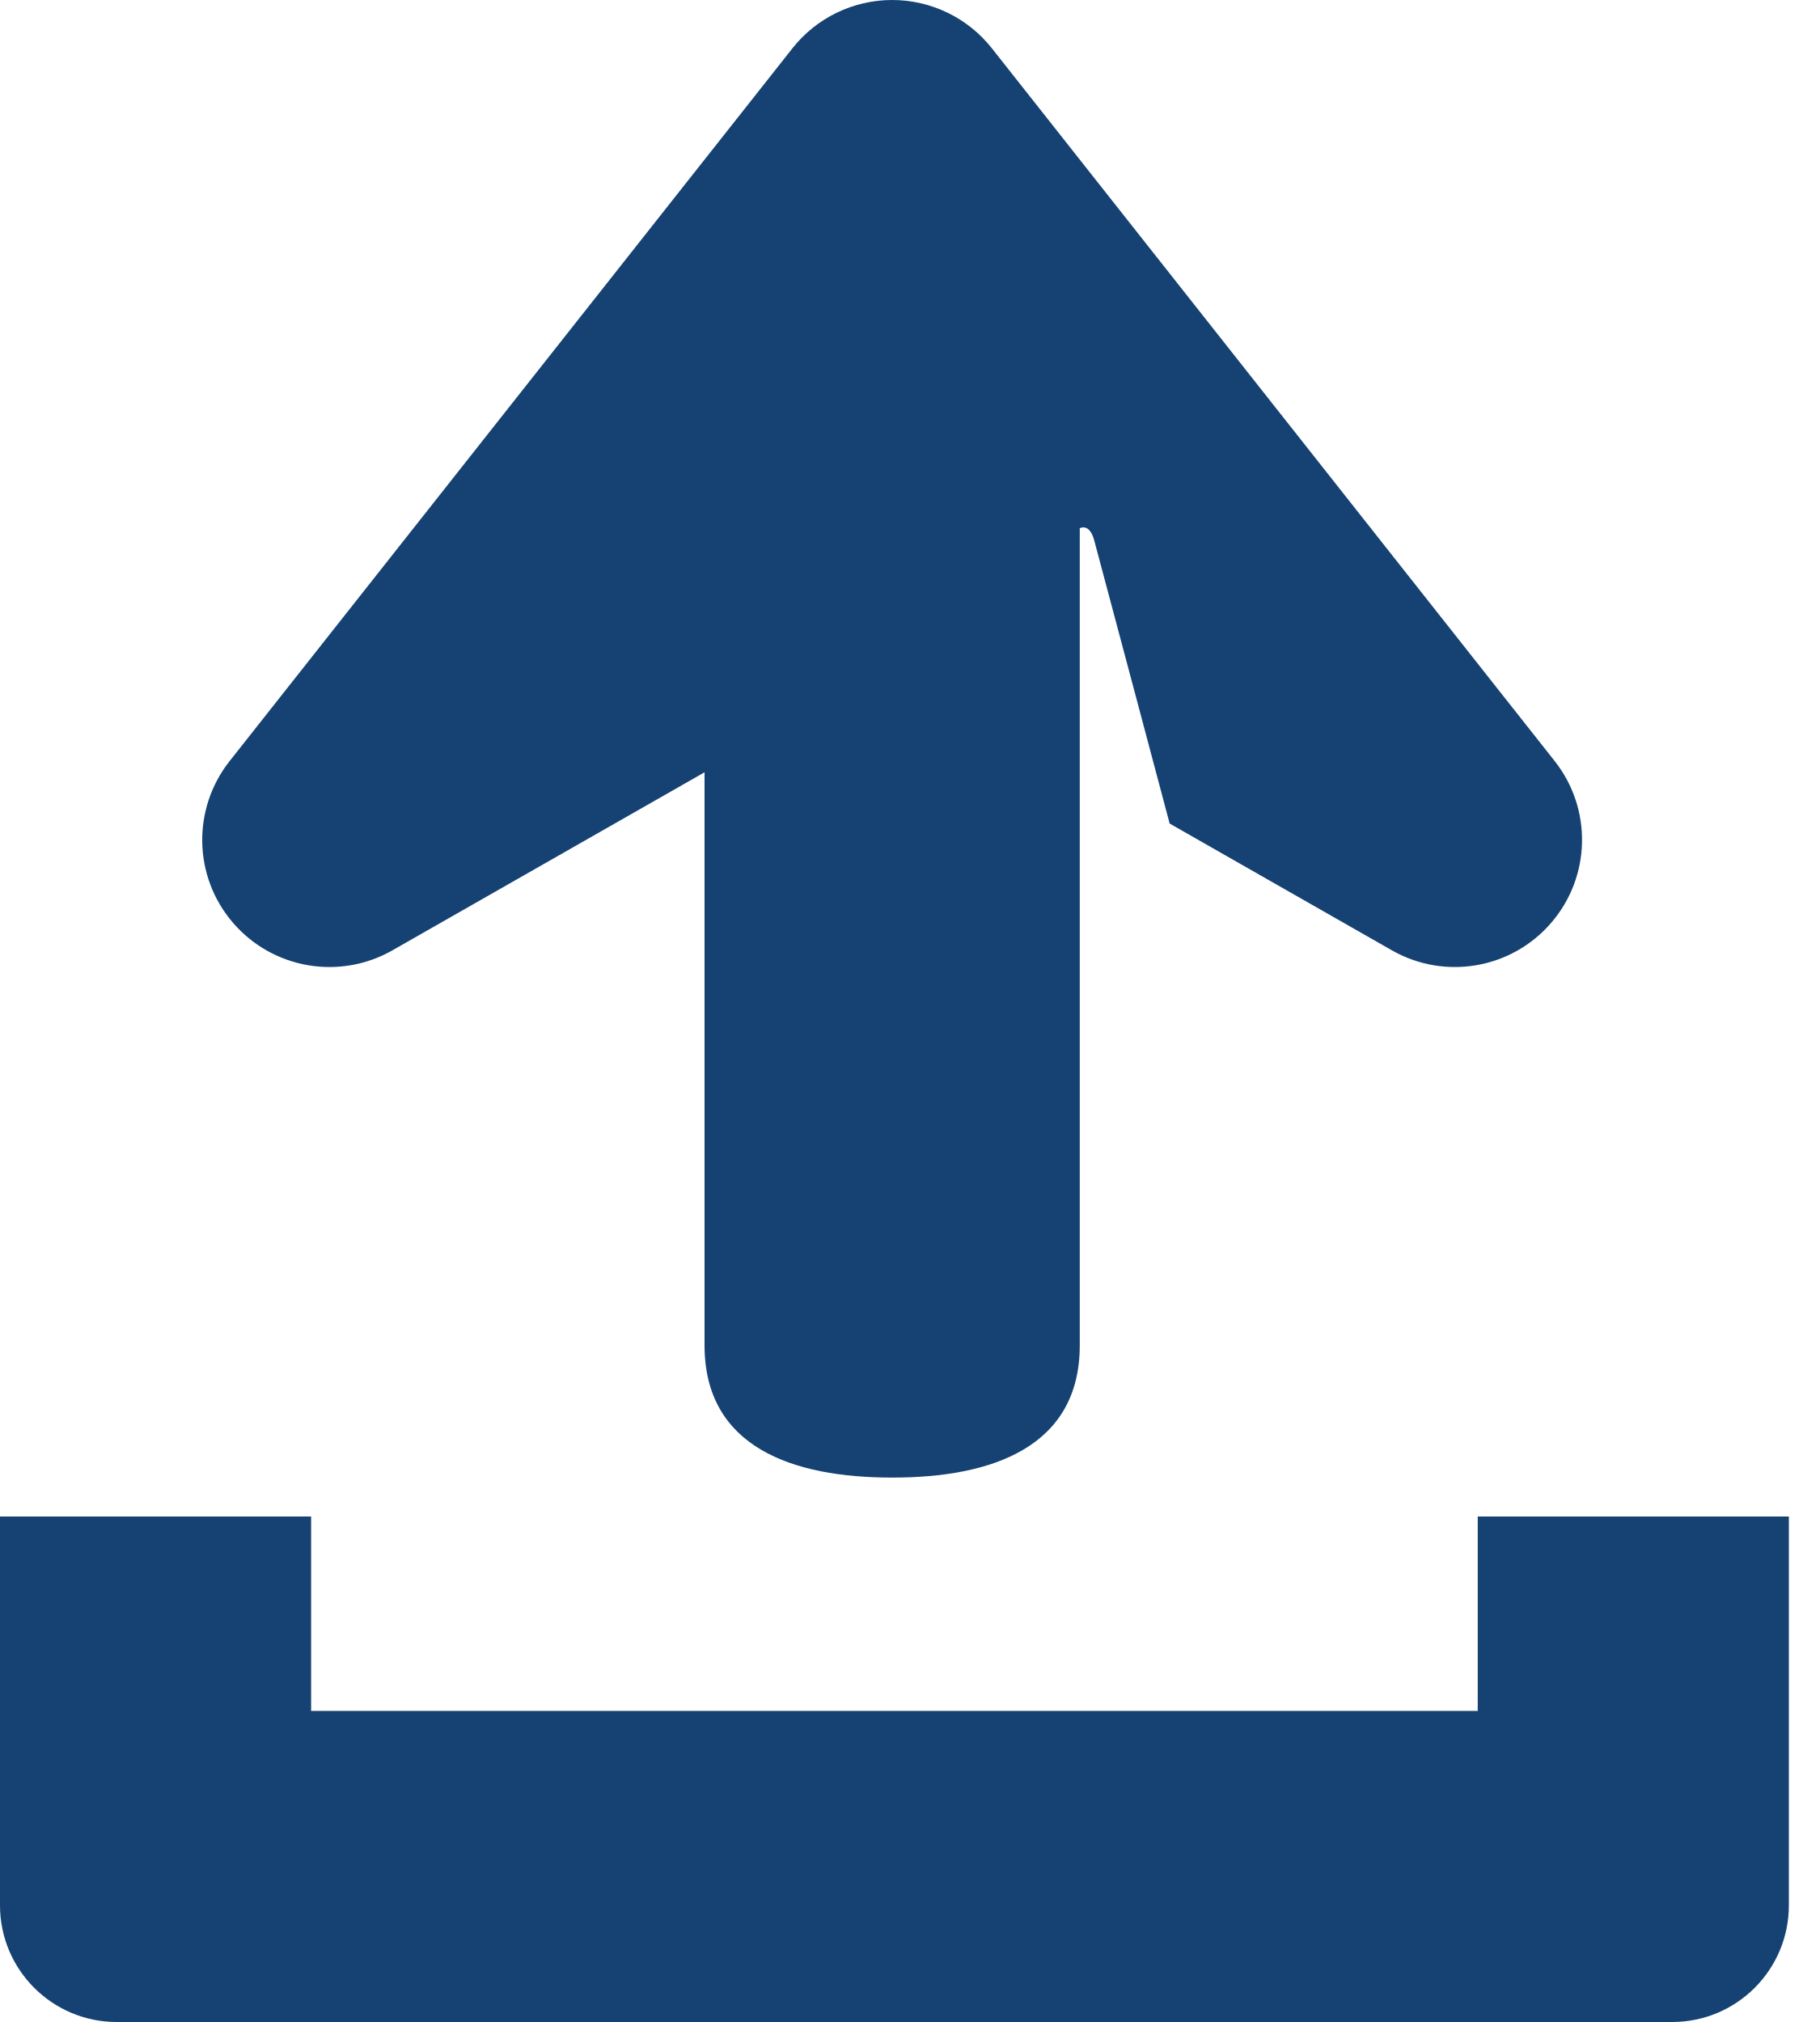
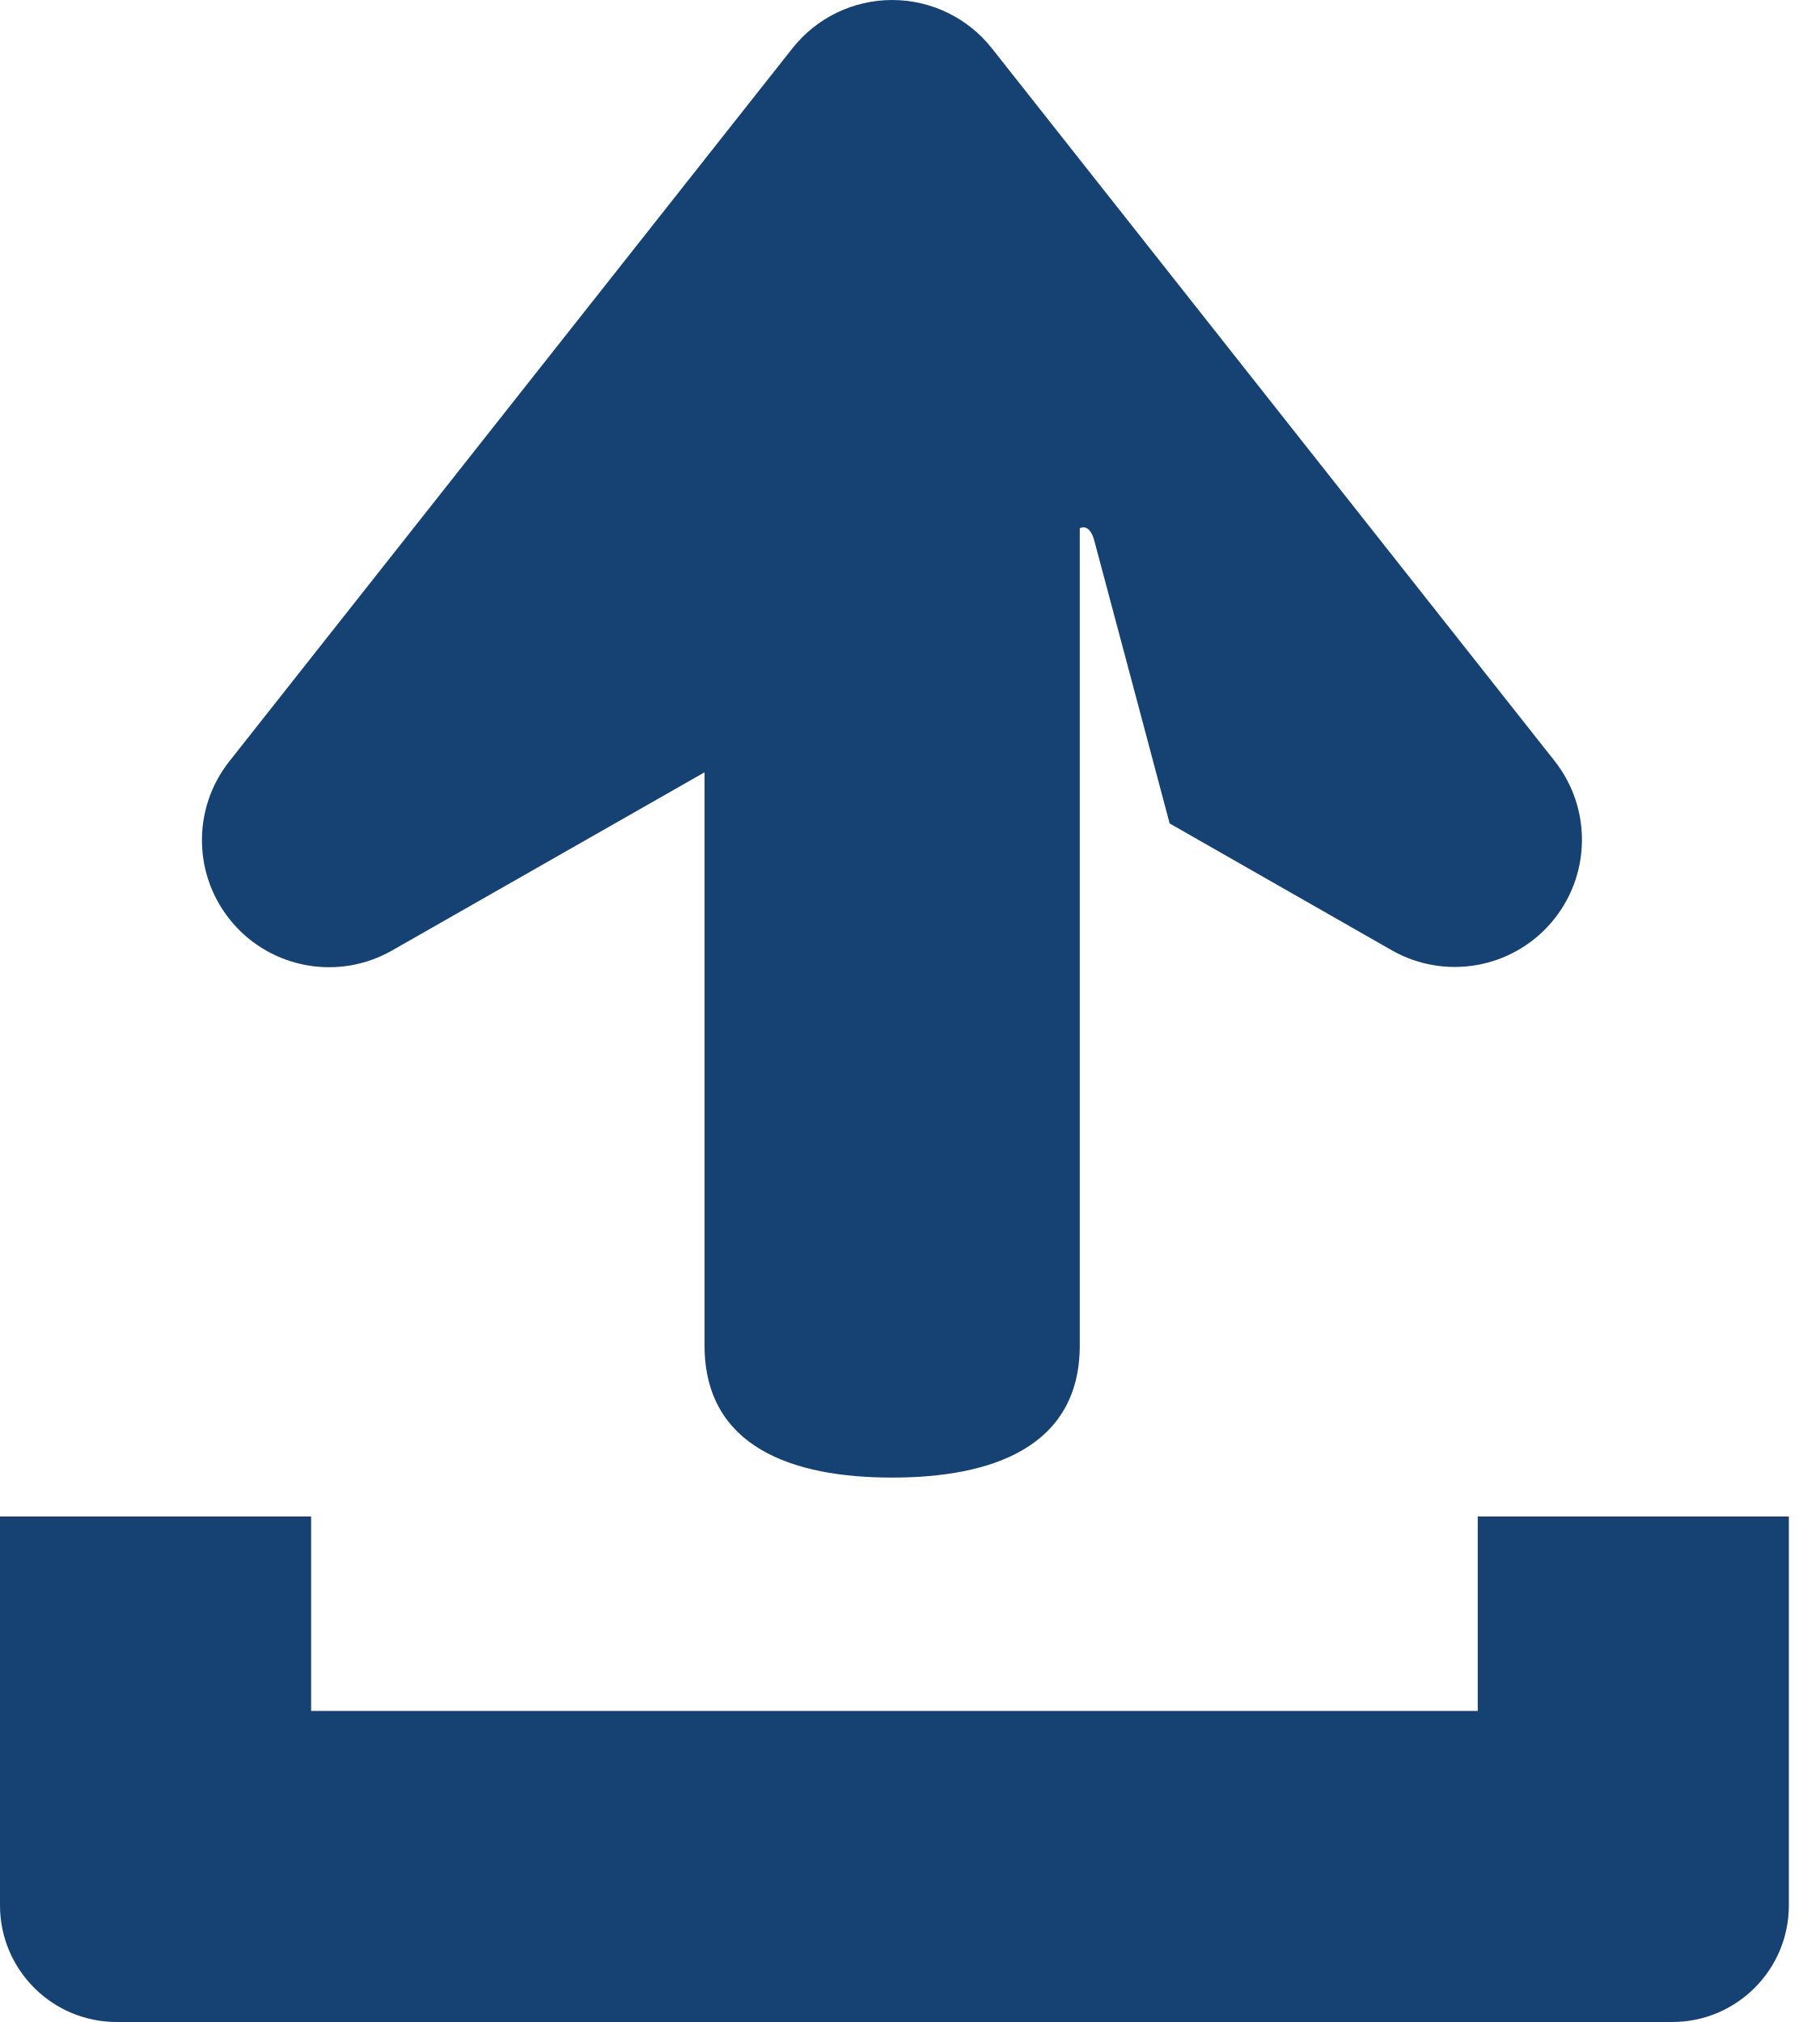
- <svg xmlns="http://www.w3.org/2000/svg" width="18px" height="20px" viewBox="0 0 18 20" version="1.1">
-   <defs />
-   <g id="Visual---Previewportaal" stroke="none" stroke-width="1" fill="none" fill-rule="evenodd">
-     <g id="B.-Previewportaal---Publicatieoverzicht---Document-klaar-voor-uploaden" transform="translate(-173, -548)" fill="#154273" fill-rule="nonzero">
-       <g id="Upload-document-[done]" transform="translate(43, 347)">
-         <g id="Icon" transform="translate(130, 201)">
-           <g id="Group">
-             <path d="M3.881,9.4 L6.968,7.639 L6.968,13.307 C6.968,14.315 7.84,14.616 8.824,14.615 C9.807,14.616 10.679,14.315 10.679,13.307 L10.679,5.225 C10.679,5.225 10.774,5.168 10.822,5.345 C10.882,5.566 11.568,8.146 11.568,8.146 L13.766,9.4 C14.289,9.698 14.95,9.584 15.342,9.127 C15.735,8.671 15.749,8 15.376,7.528 L9.81,0.478 C9.572,0.176 9.208,0 8.823,0 C8.439,0 8.075,0.176 7.837,0.478 L2.271,7.528 C1.898,8 1.911,8.671 2.304,9.127 C2.697,9.584 3.358,9.698 3.881,9.4 Z" id="Shape" />
-             <path d="M14.615,15 L14.615,16.923 L3.077,16.923 L3.077,15 L0,15 L0,18.846 C0,19.483 0.517,20 1.154,20 L16.538,20 C17.176,20 17.692,19.483 17.692,18.846 L17.692,15 L14.615,15 Z" id="Shape" />
-           </g>
-         </g>
-       </g>
-     </g>
+ <svg xmlns="http://www.w3.org/2000/svg" aria-hidden="true" focusable="false" role="img" width="18" height="20">
+   <g fill="#154273">
+     <path d="M3.88 9.4l3.088-1.761v5.668c0 1.008.872 1.309 1.856 1.308.983 0 1.855-.3 1.855-1.308V5.225s.095-.057.143.12c.06.22.746 2.8.746 2.8L13.766 9.4a1.258 1.258 0 0 0 1.61-1.872L9.81.478a1.257 1.257 0 0 0-1.973 0L2.27 7.528A1.257 1.257 0 0 0 3.88 9.4zM14.615 15v1.923H3.077V15H0v3.846C0 19.483.517 20 1.154 20h15.384c.638 0 1.154-.517 1.154-1.154V15h-3.077z" />
  </g>
</svg>
